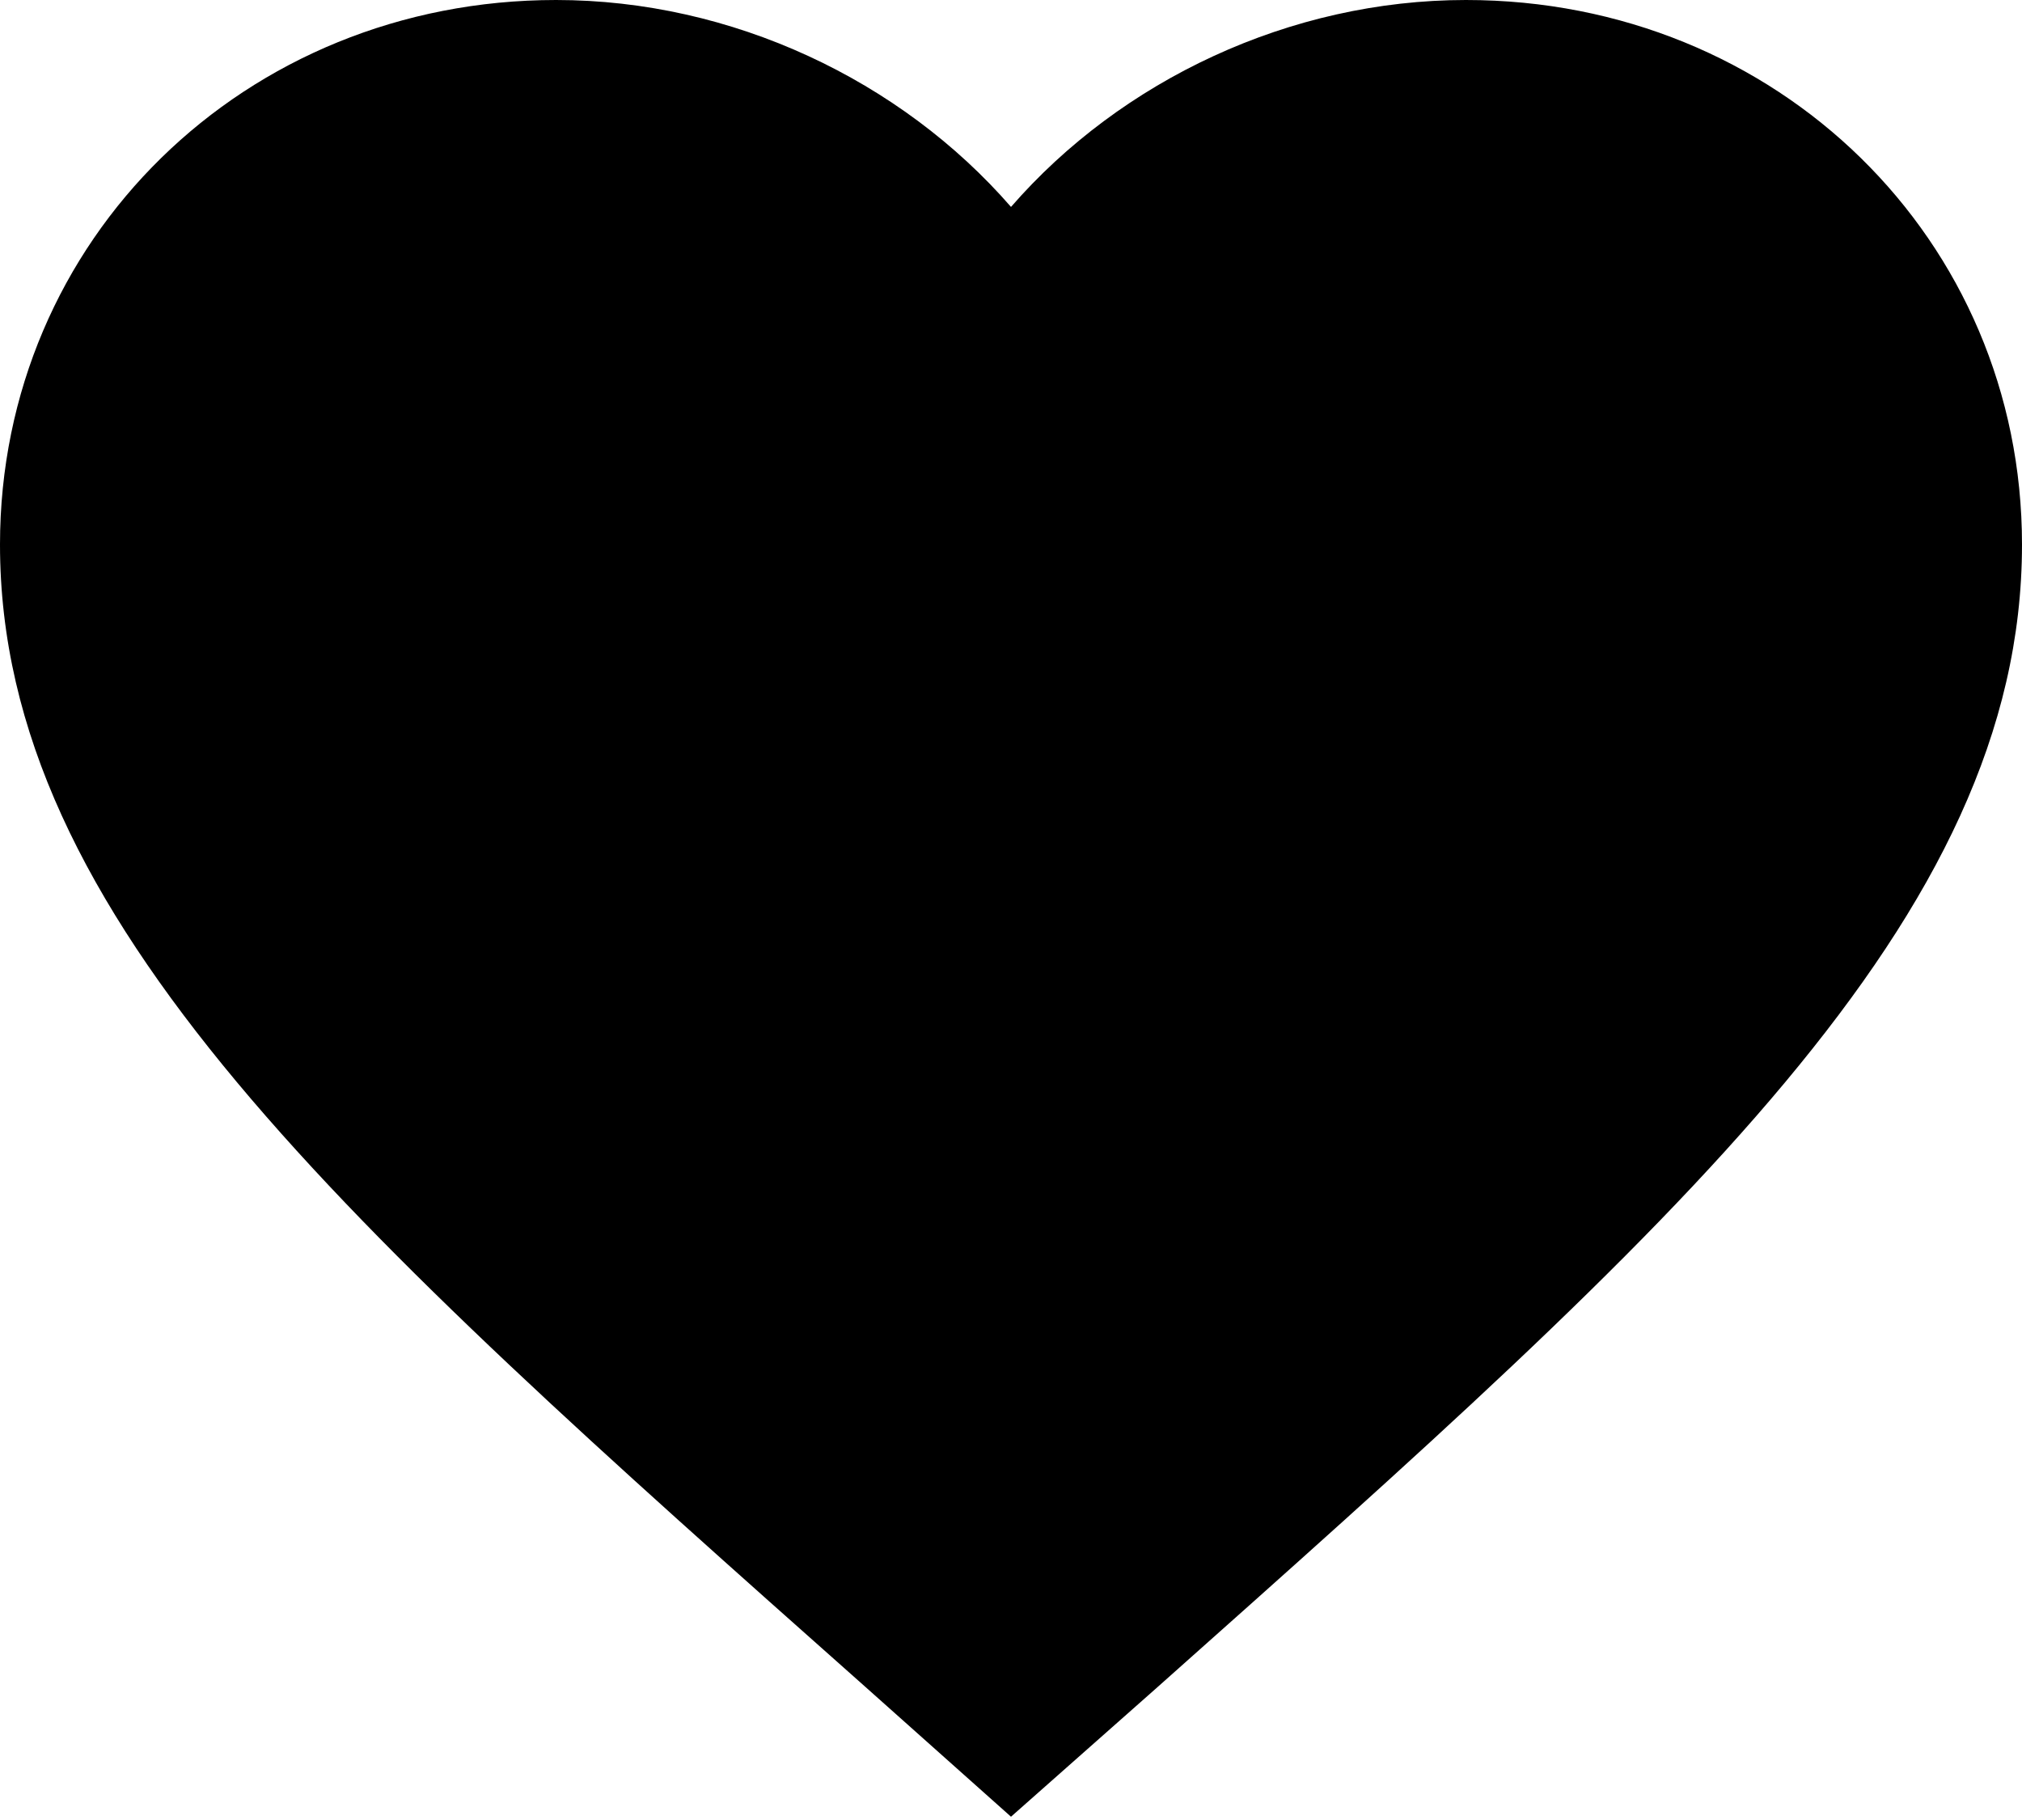
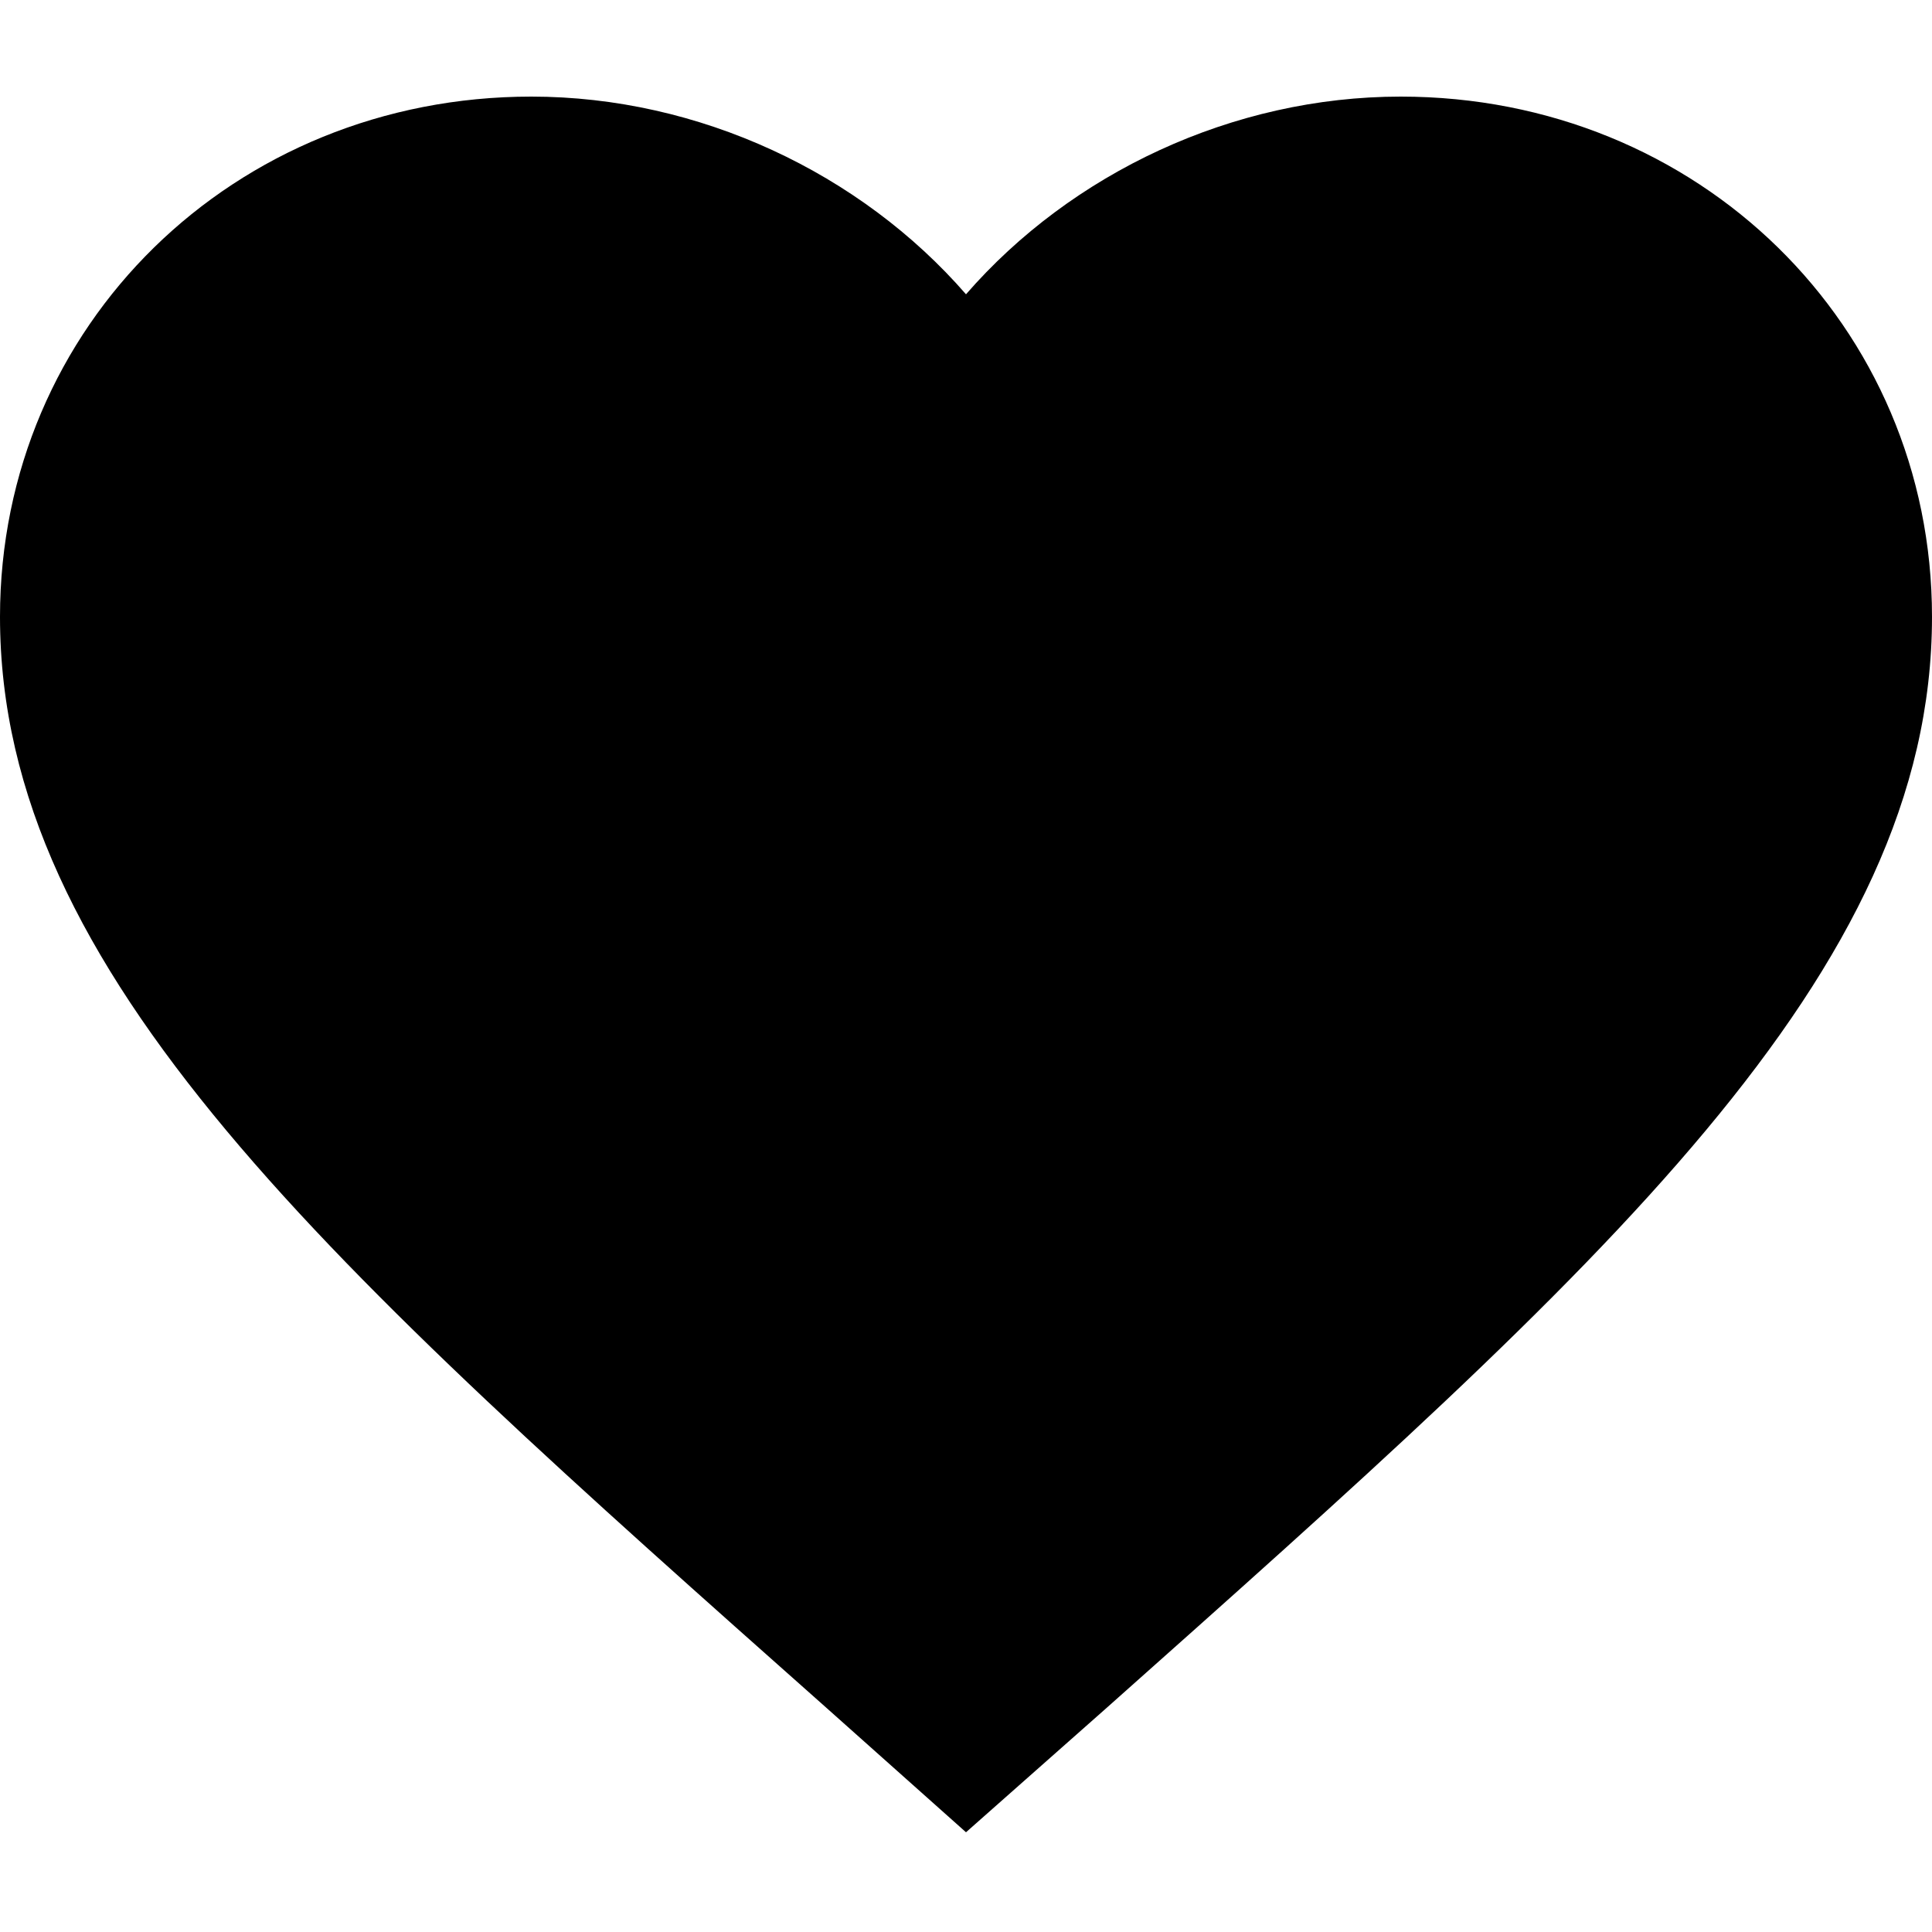
- <svg xmlns="http://www.w3.org/2000/svg" width="40" height="36" viewBox="0 0 40 36" fill="none">
-   <path d="M20 35.935L17.1 33.35C6.8 24.205 0 18.173 0 10.771C0 4.739 4.84 0 11 0C14.48 0 17.82 1.586 20 4.093C22.18 1.586 25.52 0 29 0C35.16 0 40 4.739 40 10.771C40 18.173 33.2 24.205 22.9 33.37L20 35.935Z" fill="black" />
+ <svg xmlns="http://www.w3.org/2000/svg" width="32" height="32" viewBox="0 0 40 36">
+   <path d="M20 35.935L17.1 33.35C6.8 24.205 0 18.173 0 10.771C0 4.739 4.84 0 11 0C14.48 0 17.82 1.586 20 4.093C22.18 1.586 25.52 0 29 0C35.16 0 40 4.739 40 10.771C40 18.173 33.2 24.205 22.9 33.37L20 35.935Z" fill="current" />
</svg>
